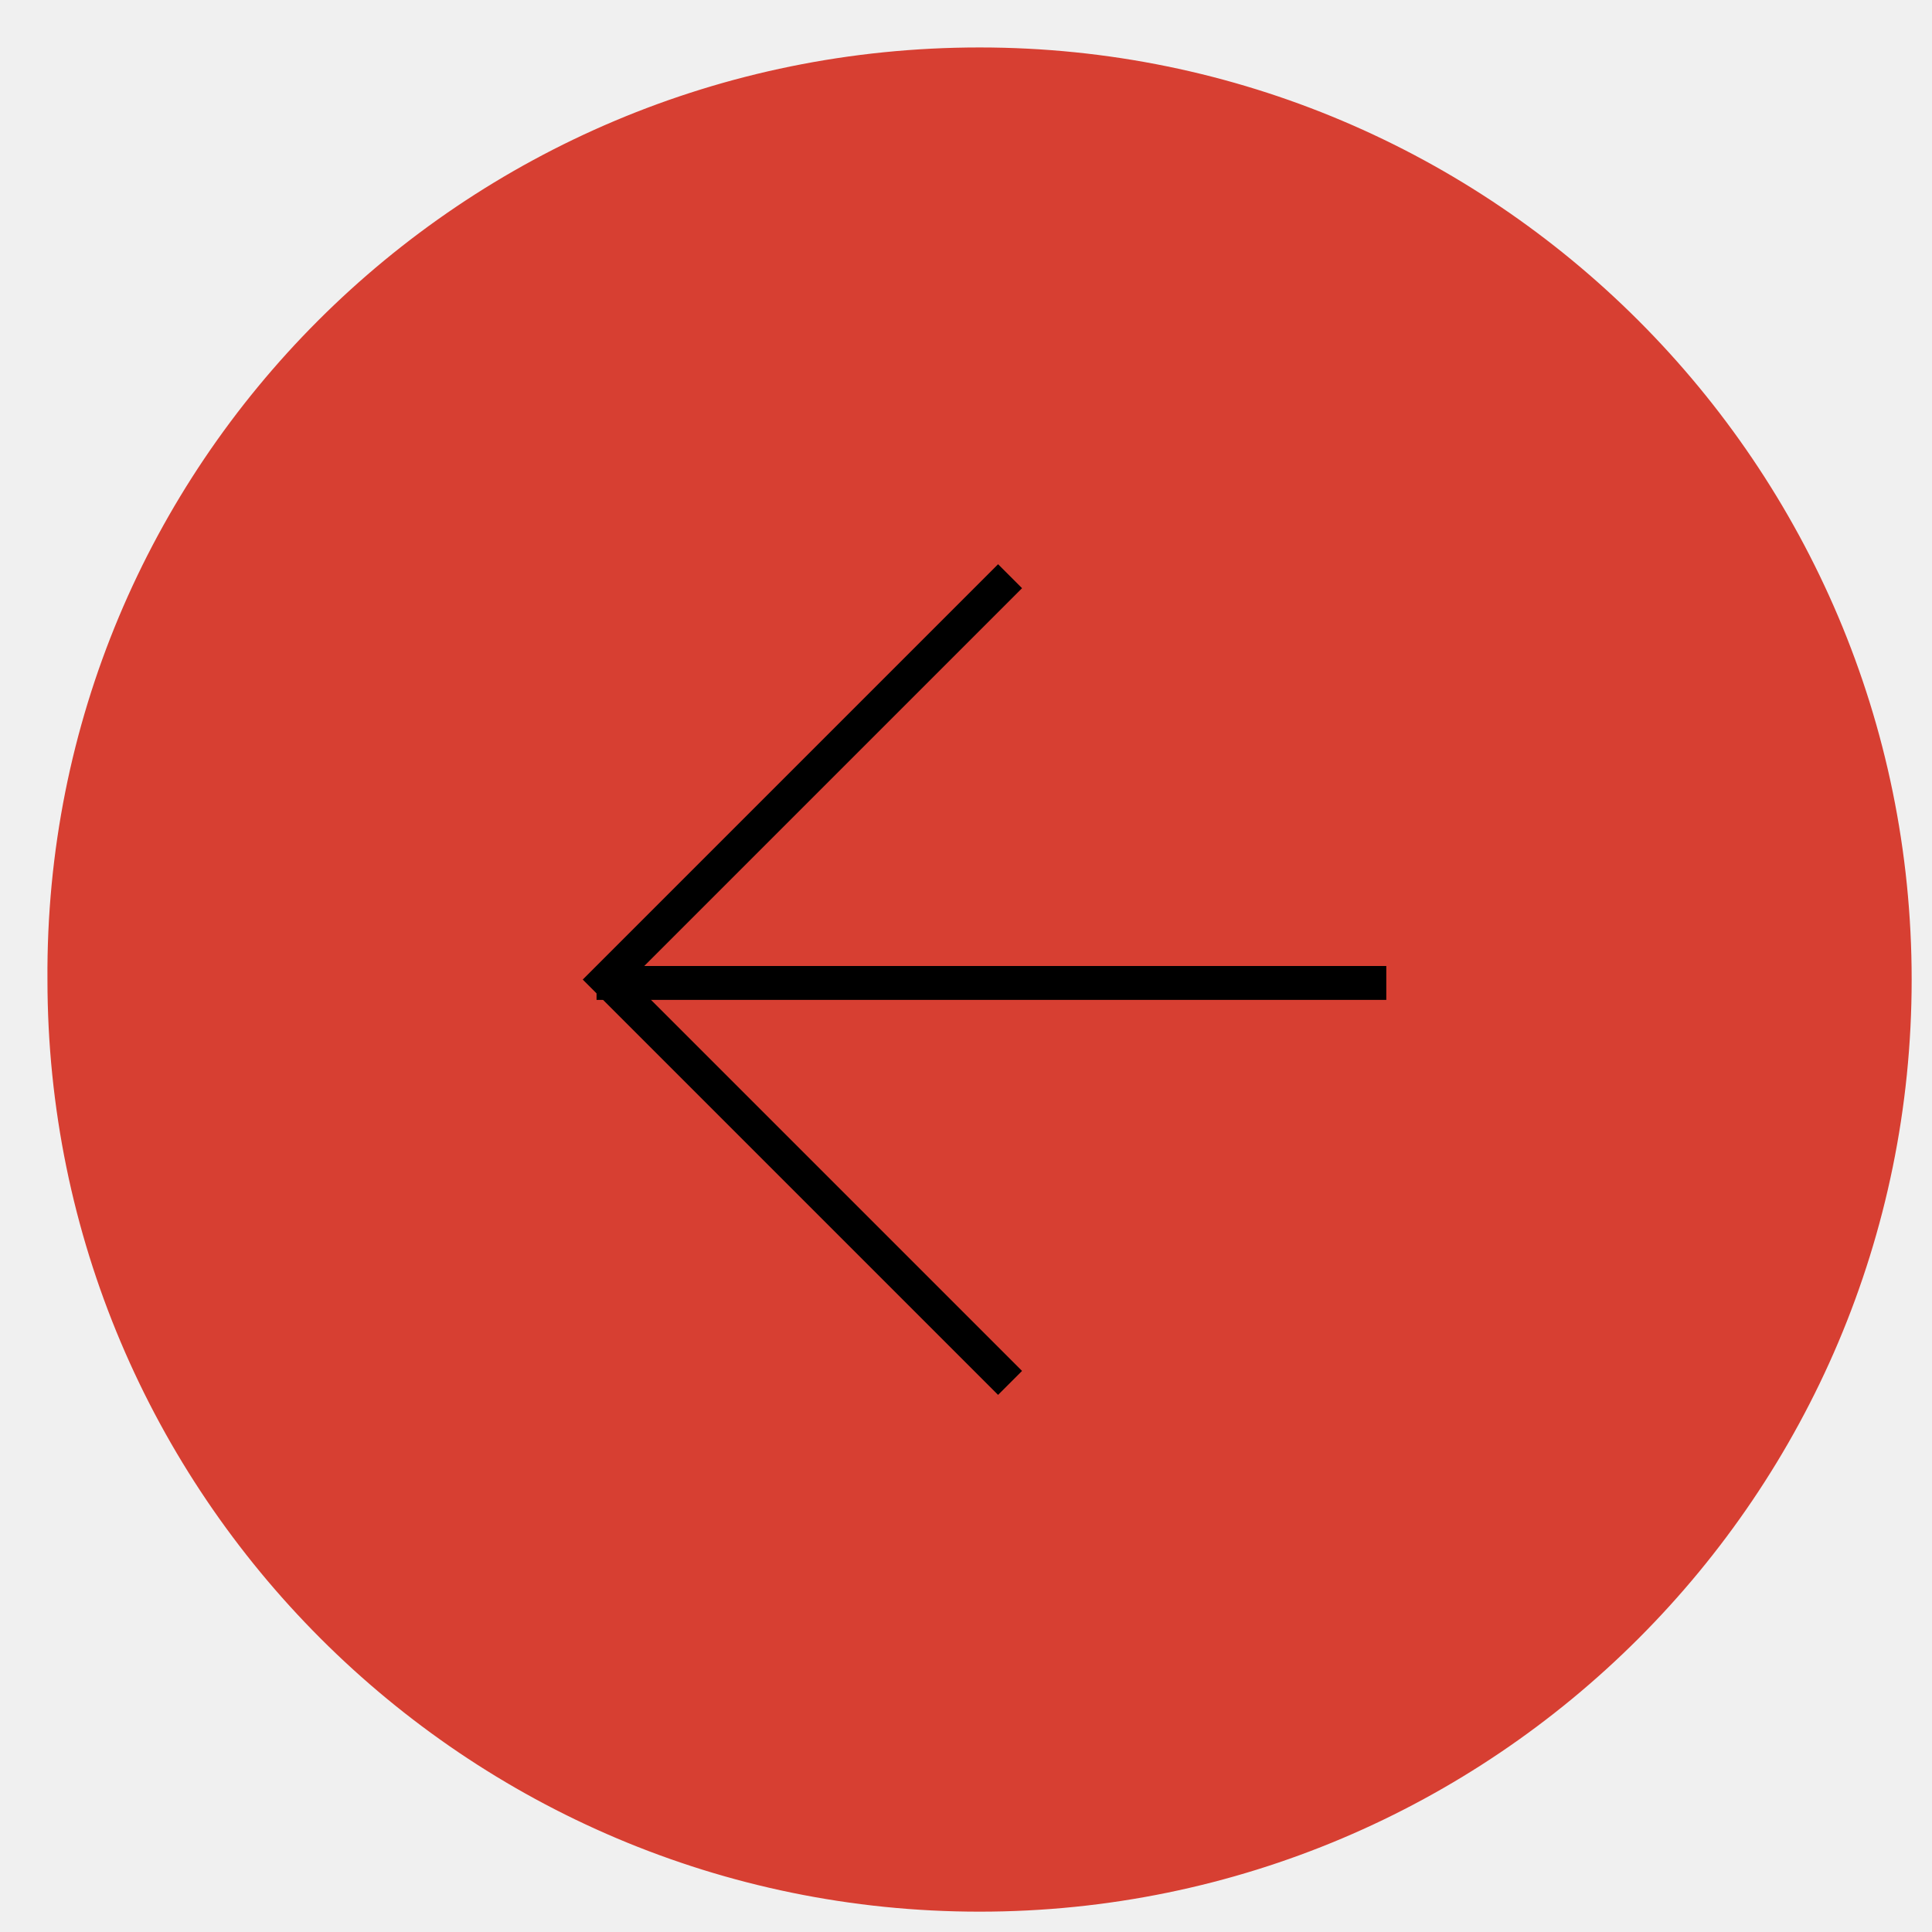
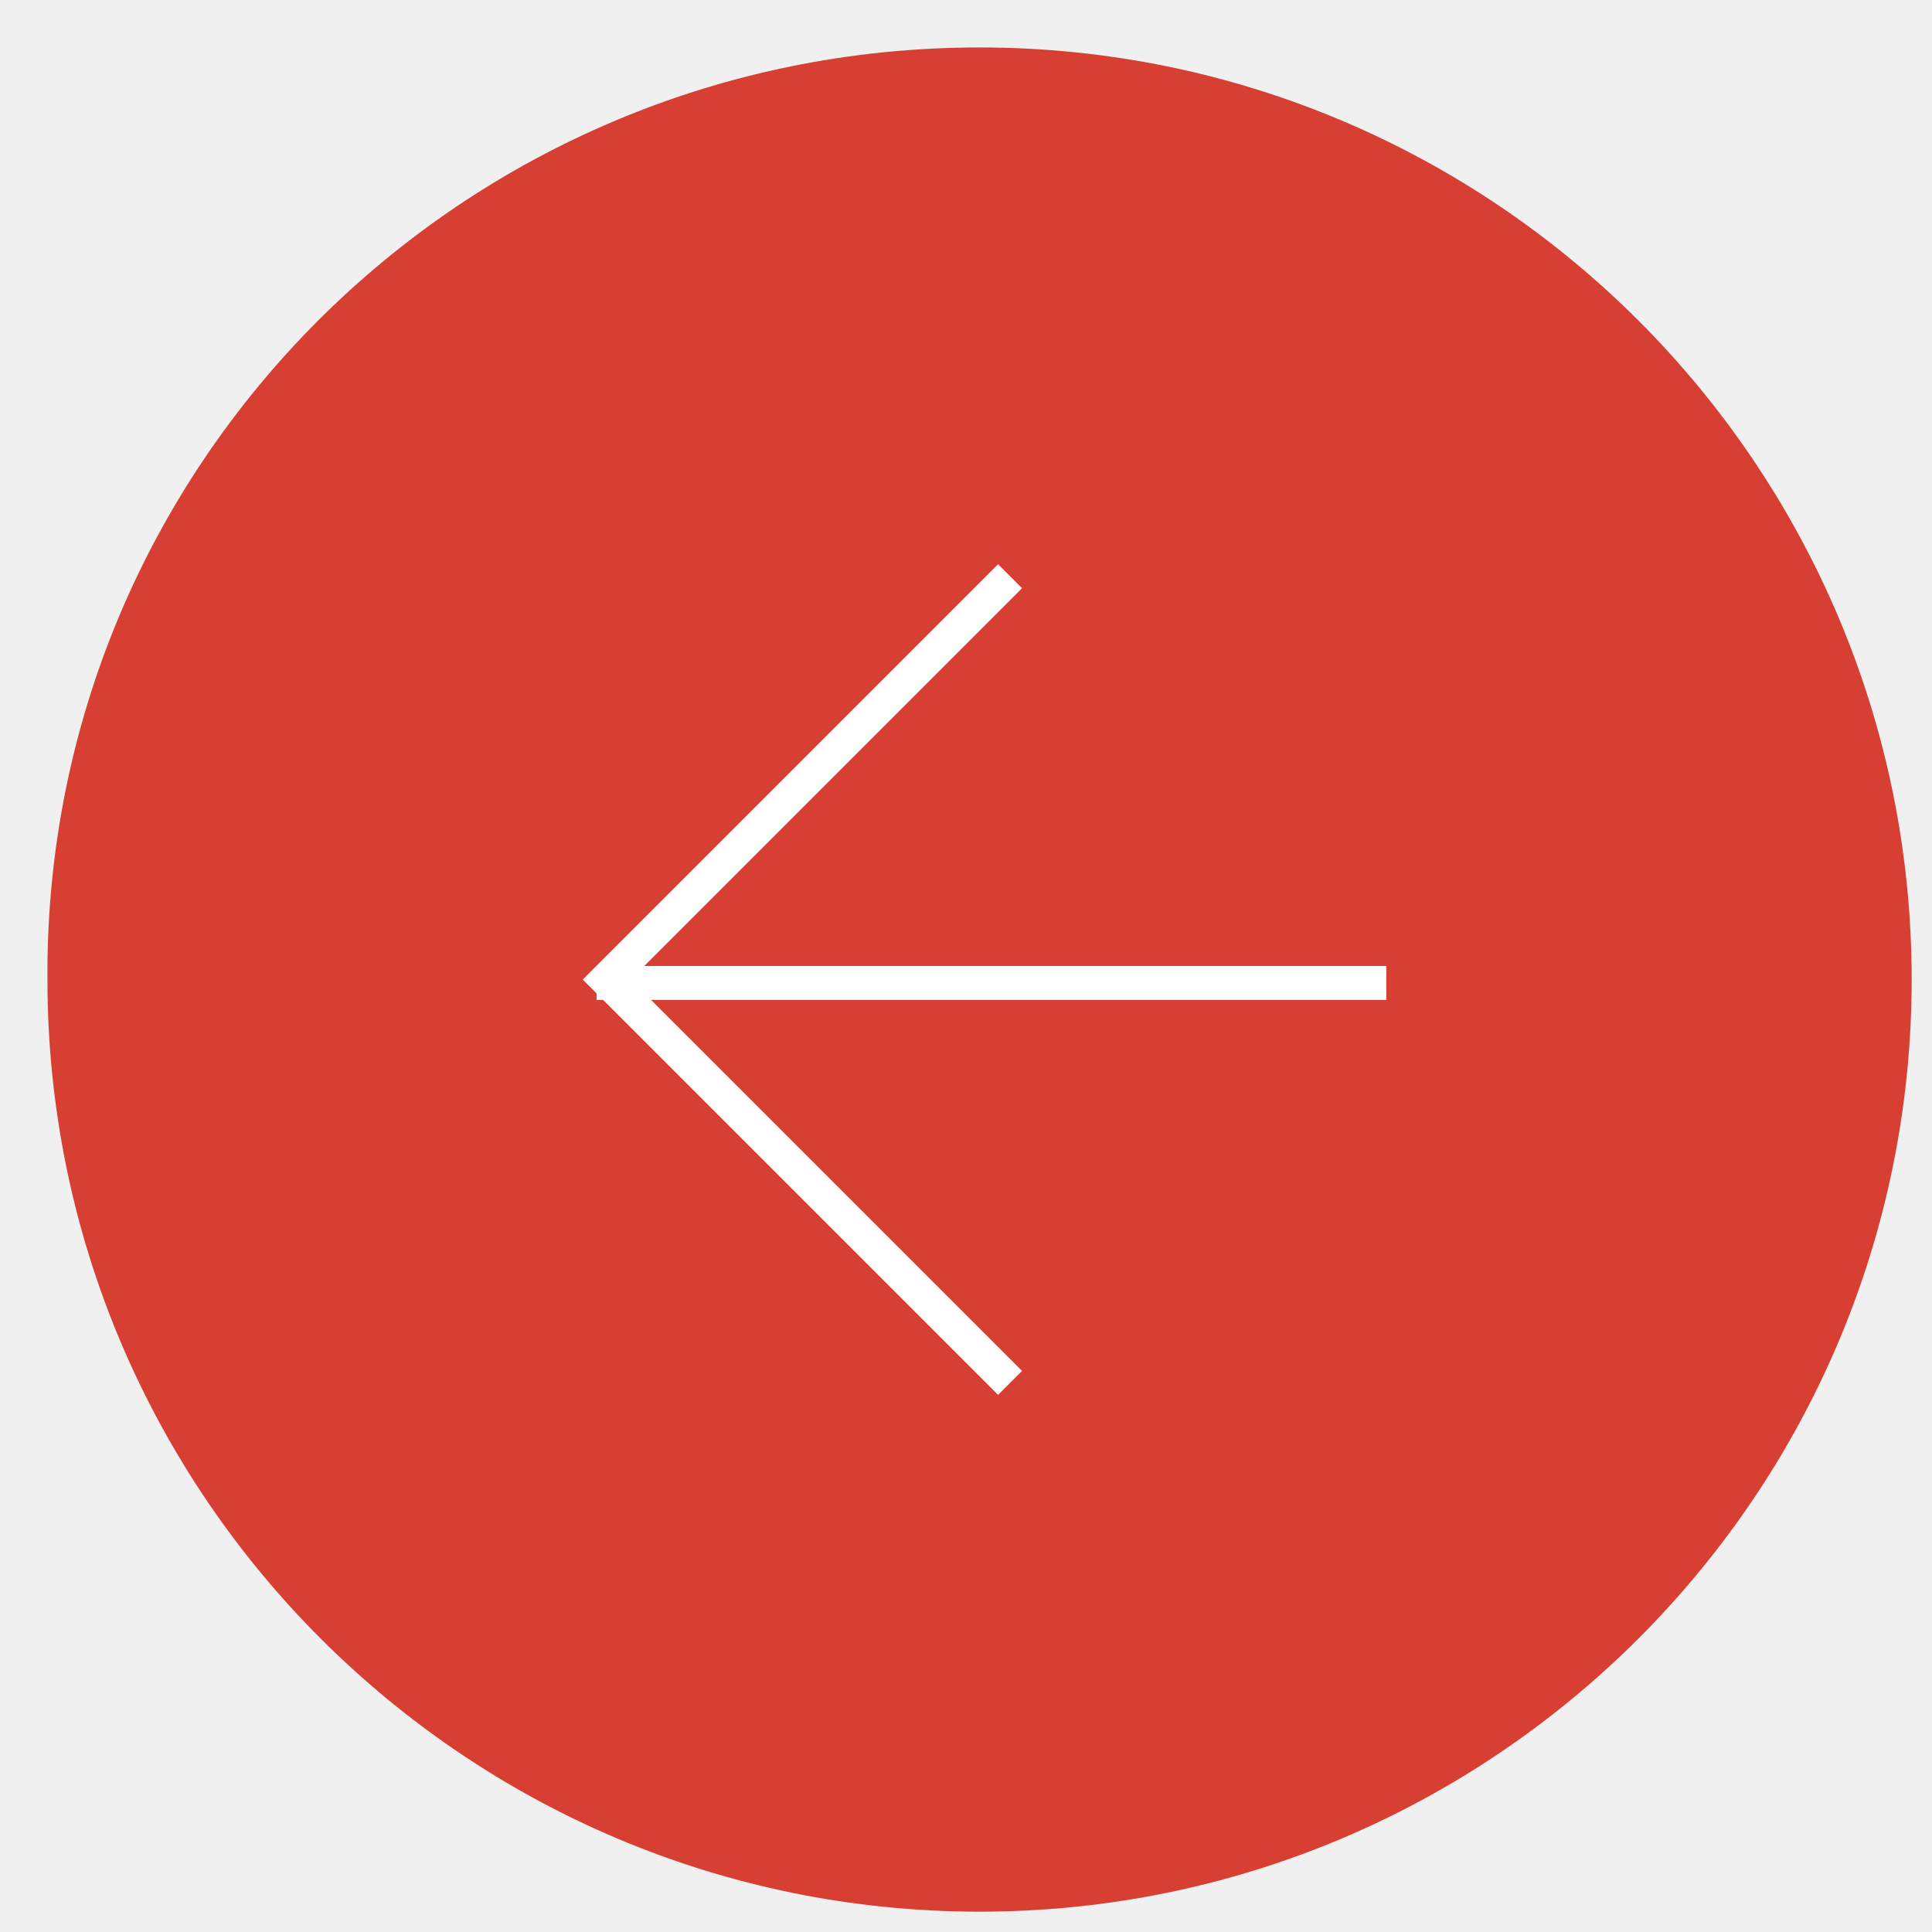
<svg xmlns="http://www.w3.org/2000/svg" version="1.1" id="Layer_1" x="0px" y="0px" viewBox="0 0 57 57" style="enable-background:new 0 0 57 57;" xml:space="preserve">
  <path style="fill: #D73F32; stroke: #D73F32" d="M28.9,1.9L28.9,1.9c14.9,0,27,12.1,27,27v0c0,14.9-12.1,27-27,27h0c-14.9,0-27-12.1-27-27v0  C1.8,14,13.9,1.9,28.9,1.9z" />
-   <path style="fill: none; stroke: currentColor" d="M29.8,40.8L17.9,28.9L29.8,17" />
-   <path style="fill: none; stroke: currentColor" d="M40.9,29H17.6" />
+   <path style="fill: none; stroke: #FFFFFF" d="M29.8,40.8L17.9,28.9L29.8,17" />
+   <path style="fill: none; stroke: #FFFFFF" d="M40.9,29H17.6" />
</svg>
